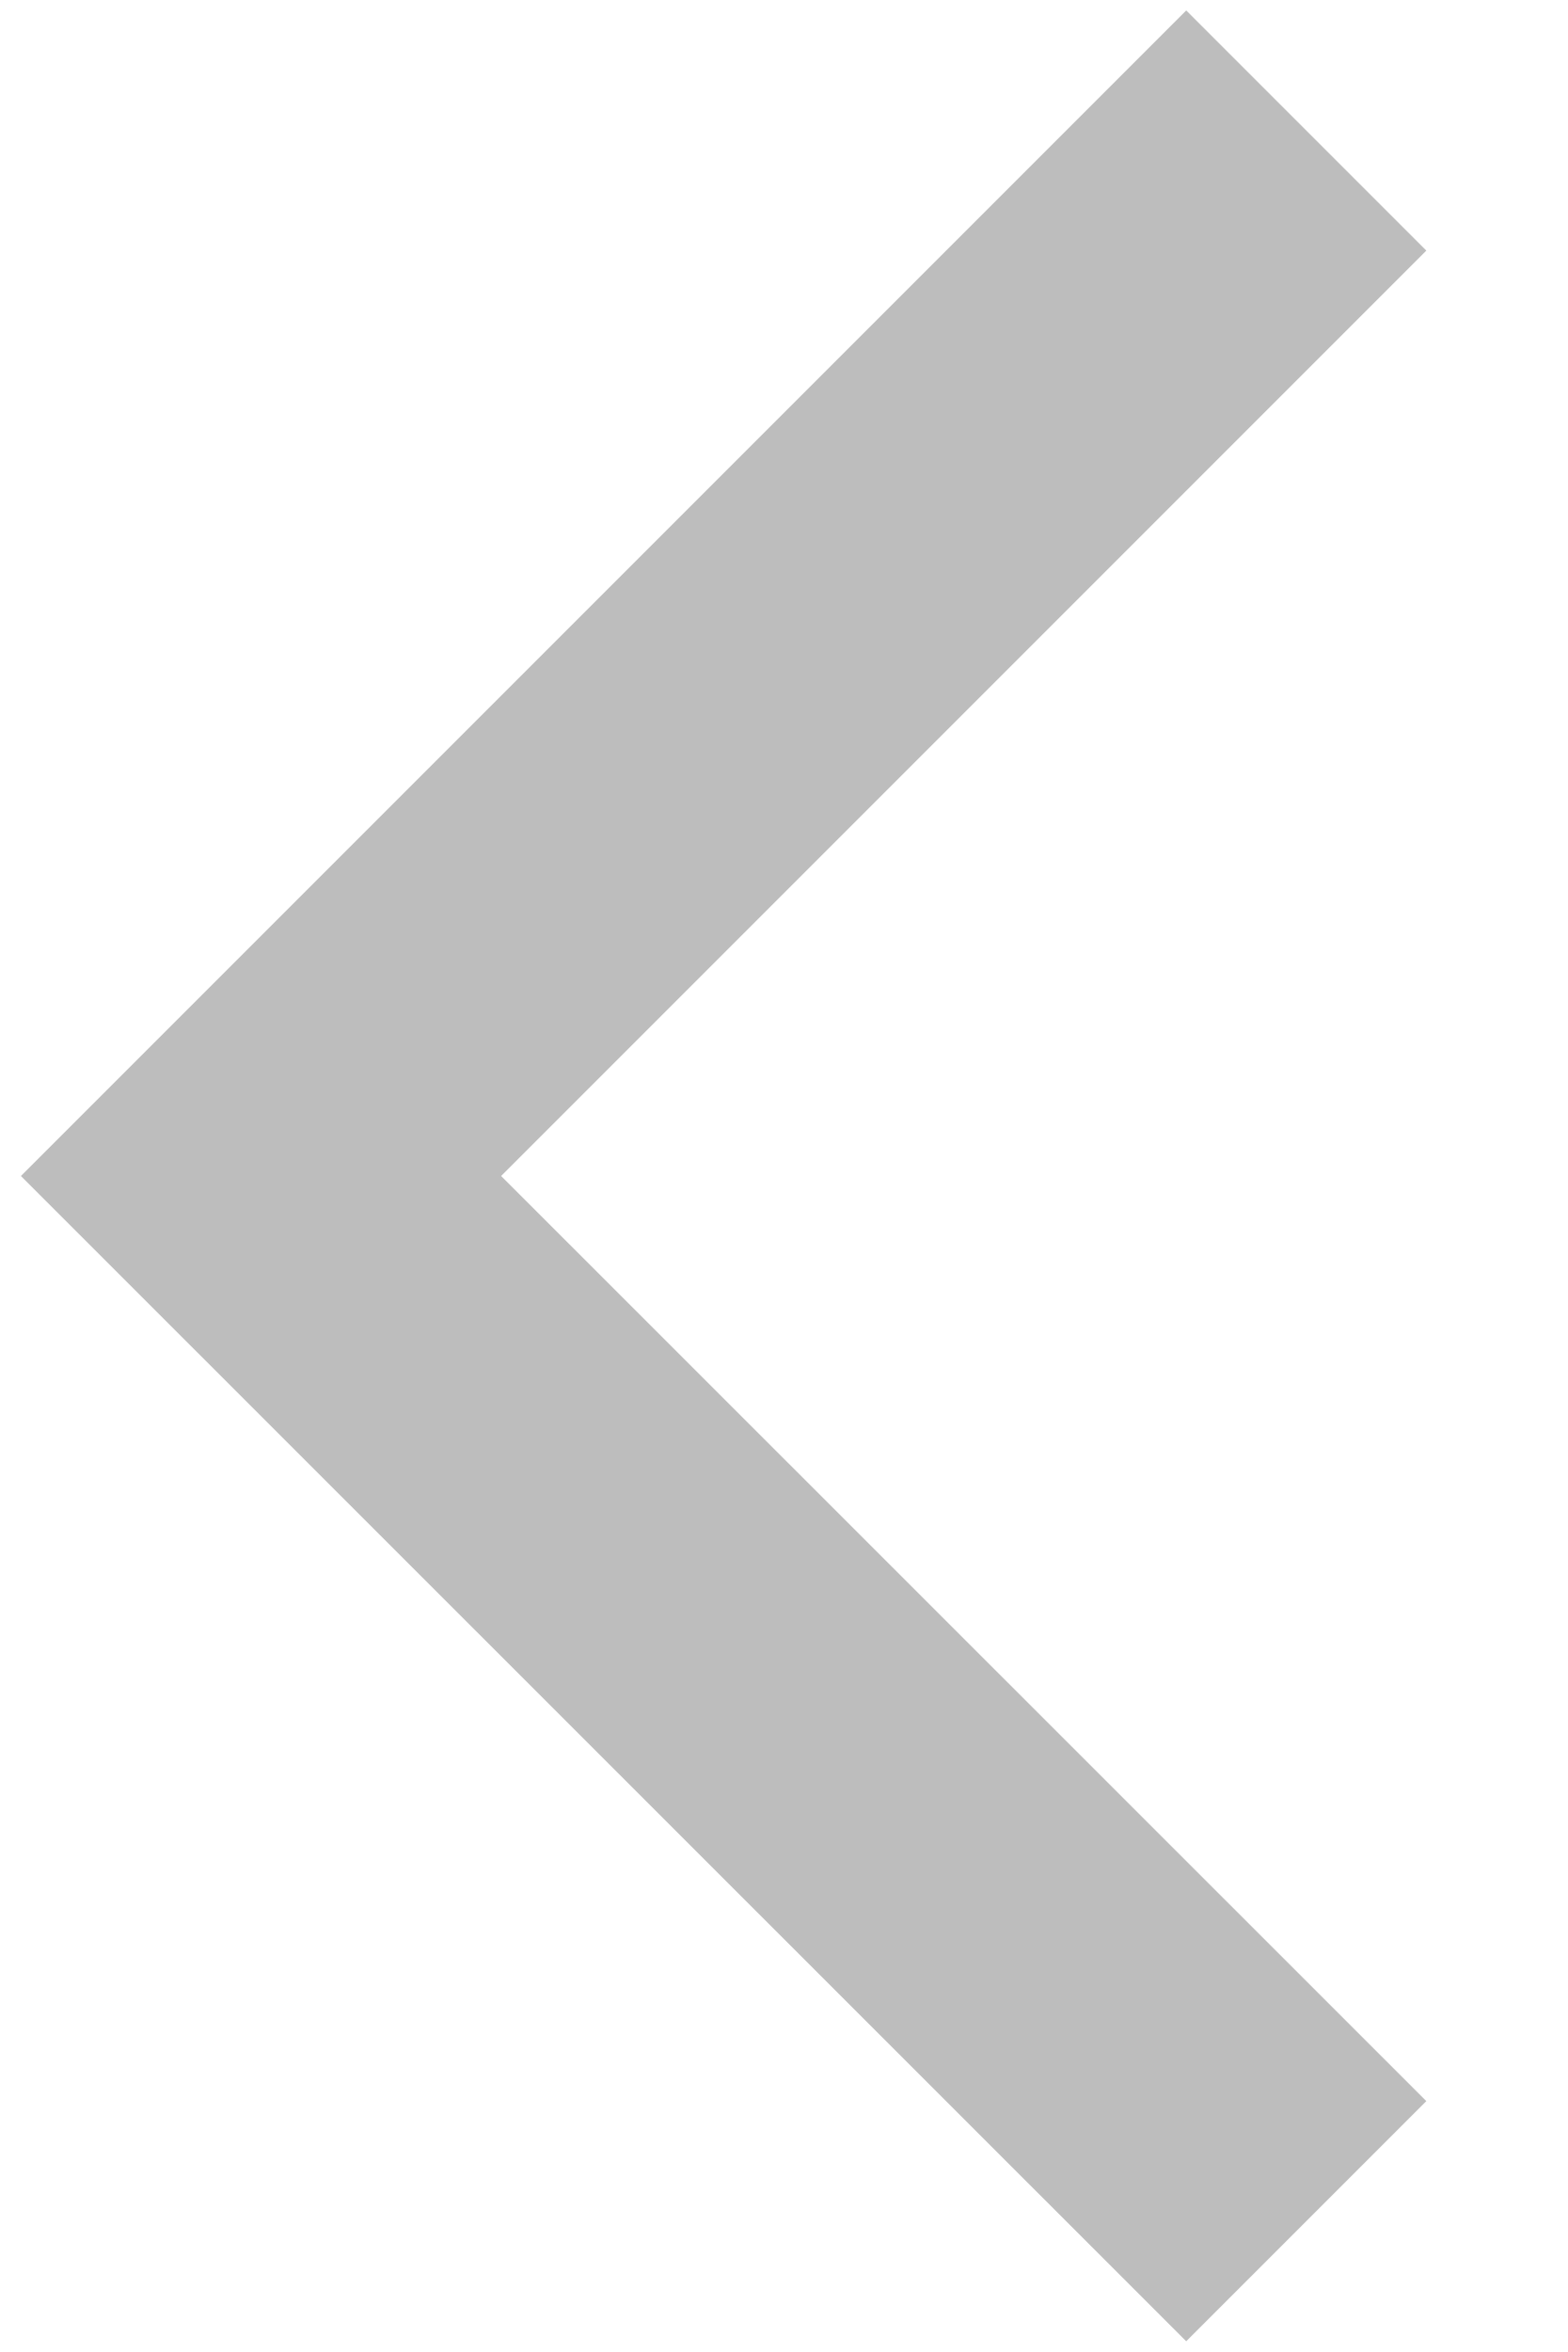
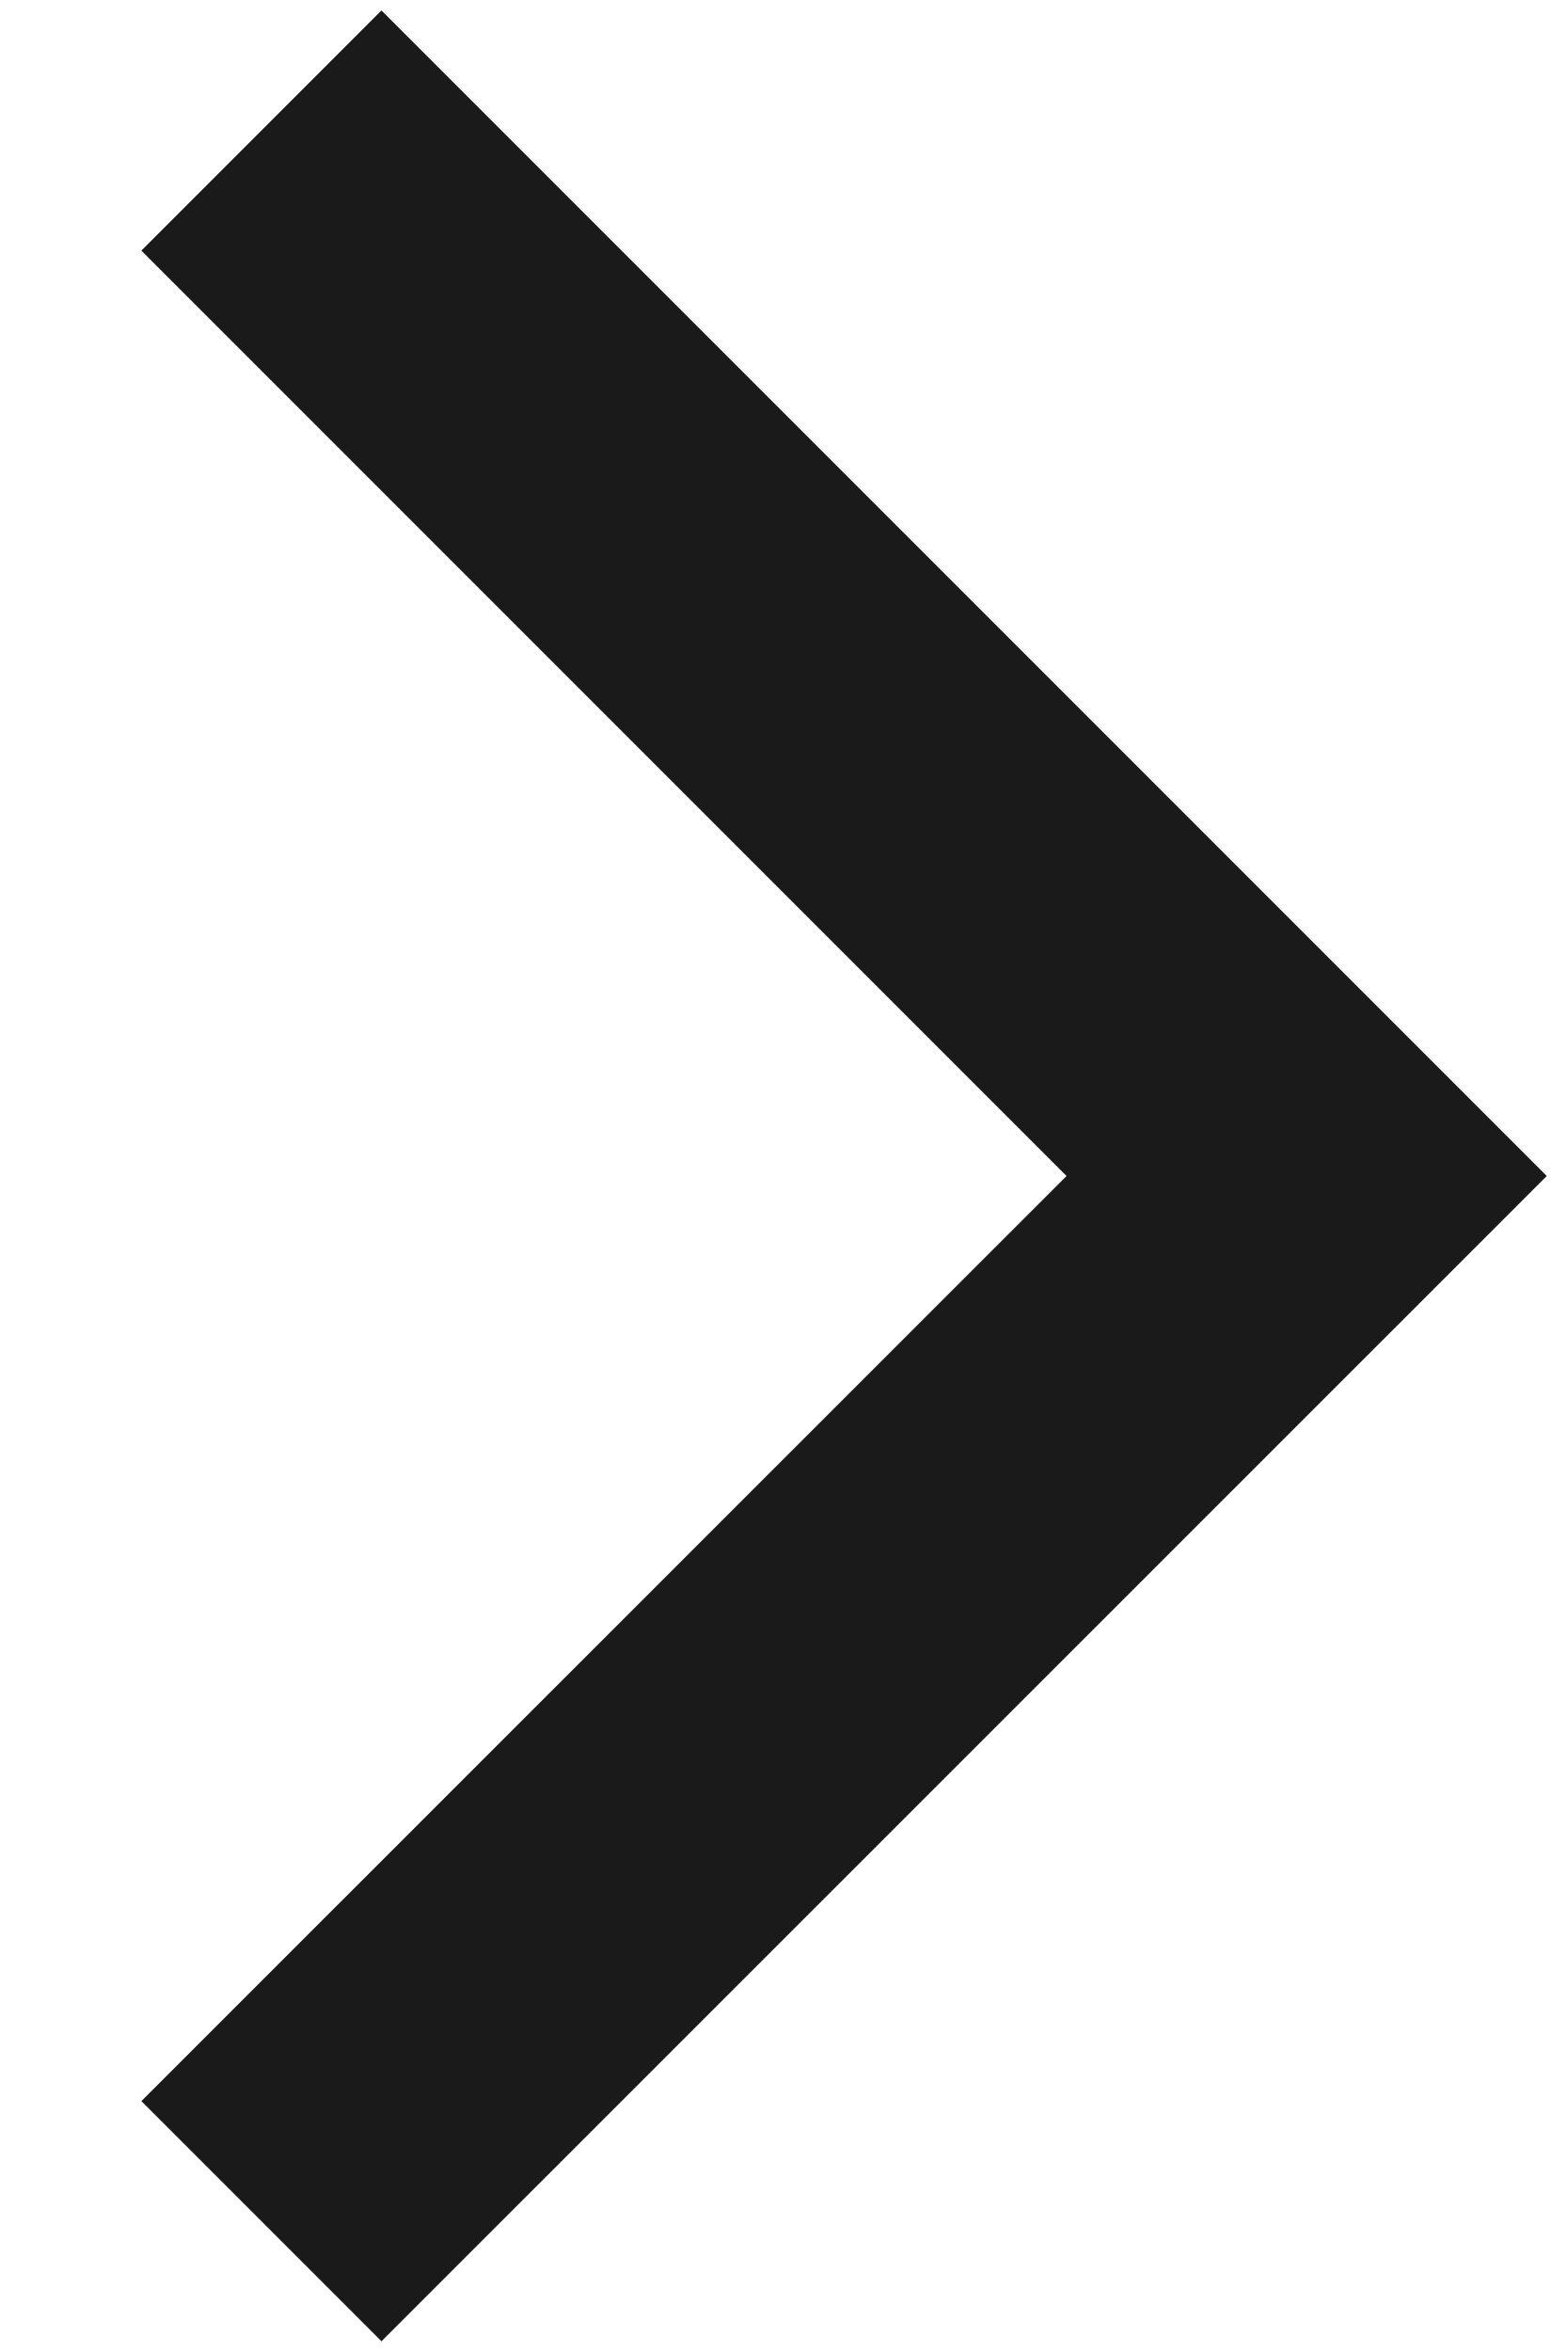
<svg xmlns="http://www.w3.org/2000/svg" version="1.1" width="6px" height="9px">
-   <g transform="matrix(1 0 0 1 -1032 -411 )">
-     <path d="M 0.08 4.5  L 4.54 0.04  L 5.459 0.959  L 1.918 4.5  L 5.459 8.04  L 4.54 8.959  L 0.08 4.5  Z " fill-rule="nonzero" fill="#000000" stroke="none" fill-opacity="0.259" transform="matrix(1 0 0 1 1032 411 )" />
+   <g transform="matrix(1 0 0 1 -1032 -371 )">
+     <path d="M 5.92 4.5  L 1.46 8.959  L 0.541 8.04  L 4.082 4.5  L 0.541 0.959  L 1.46 0.04  L 5.92 4.5  Z " fill-rule="nonzero" fill="#000000" stroke="none" fill-opacity="0.898" transform="matrix(1 0 0 1 1032 371 )" />
  </g>
</svg>
